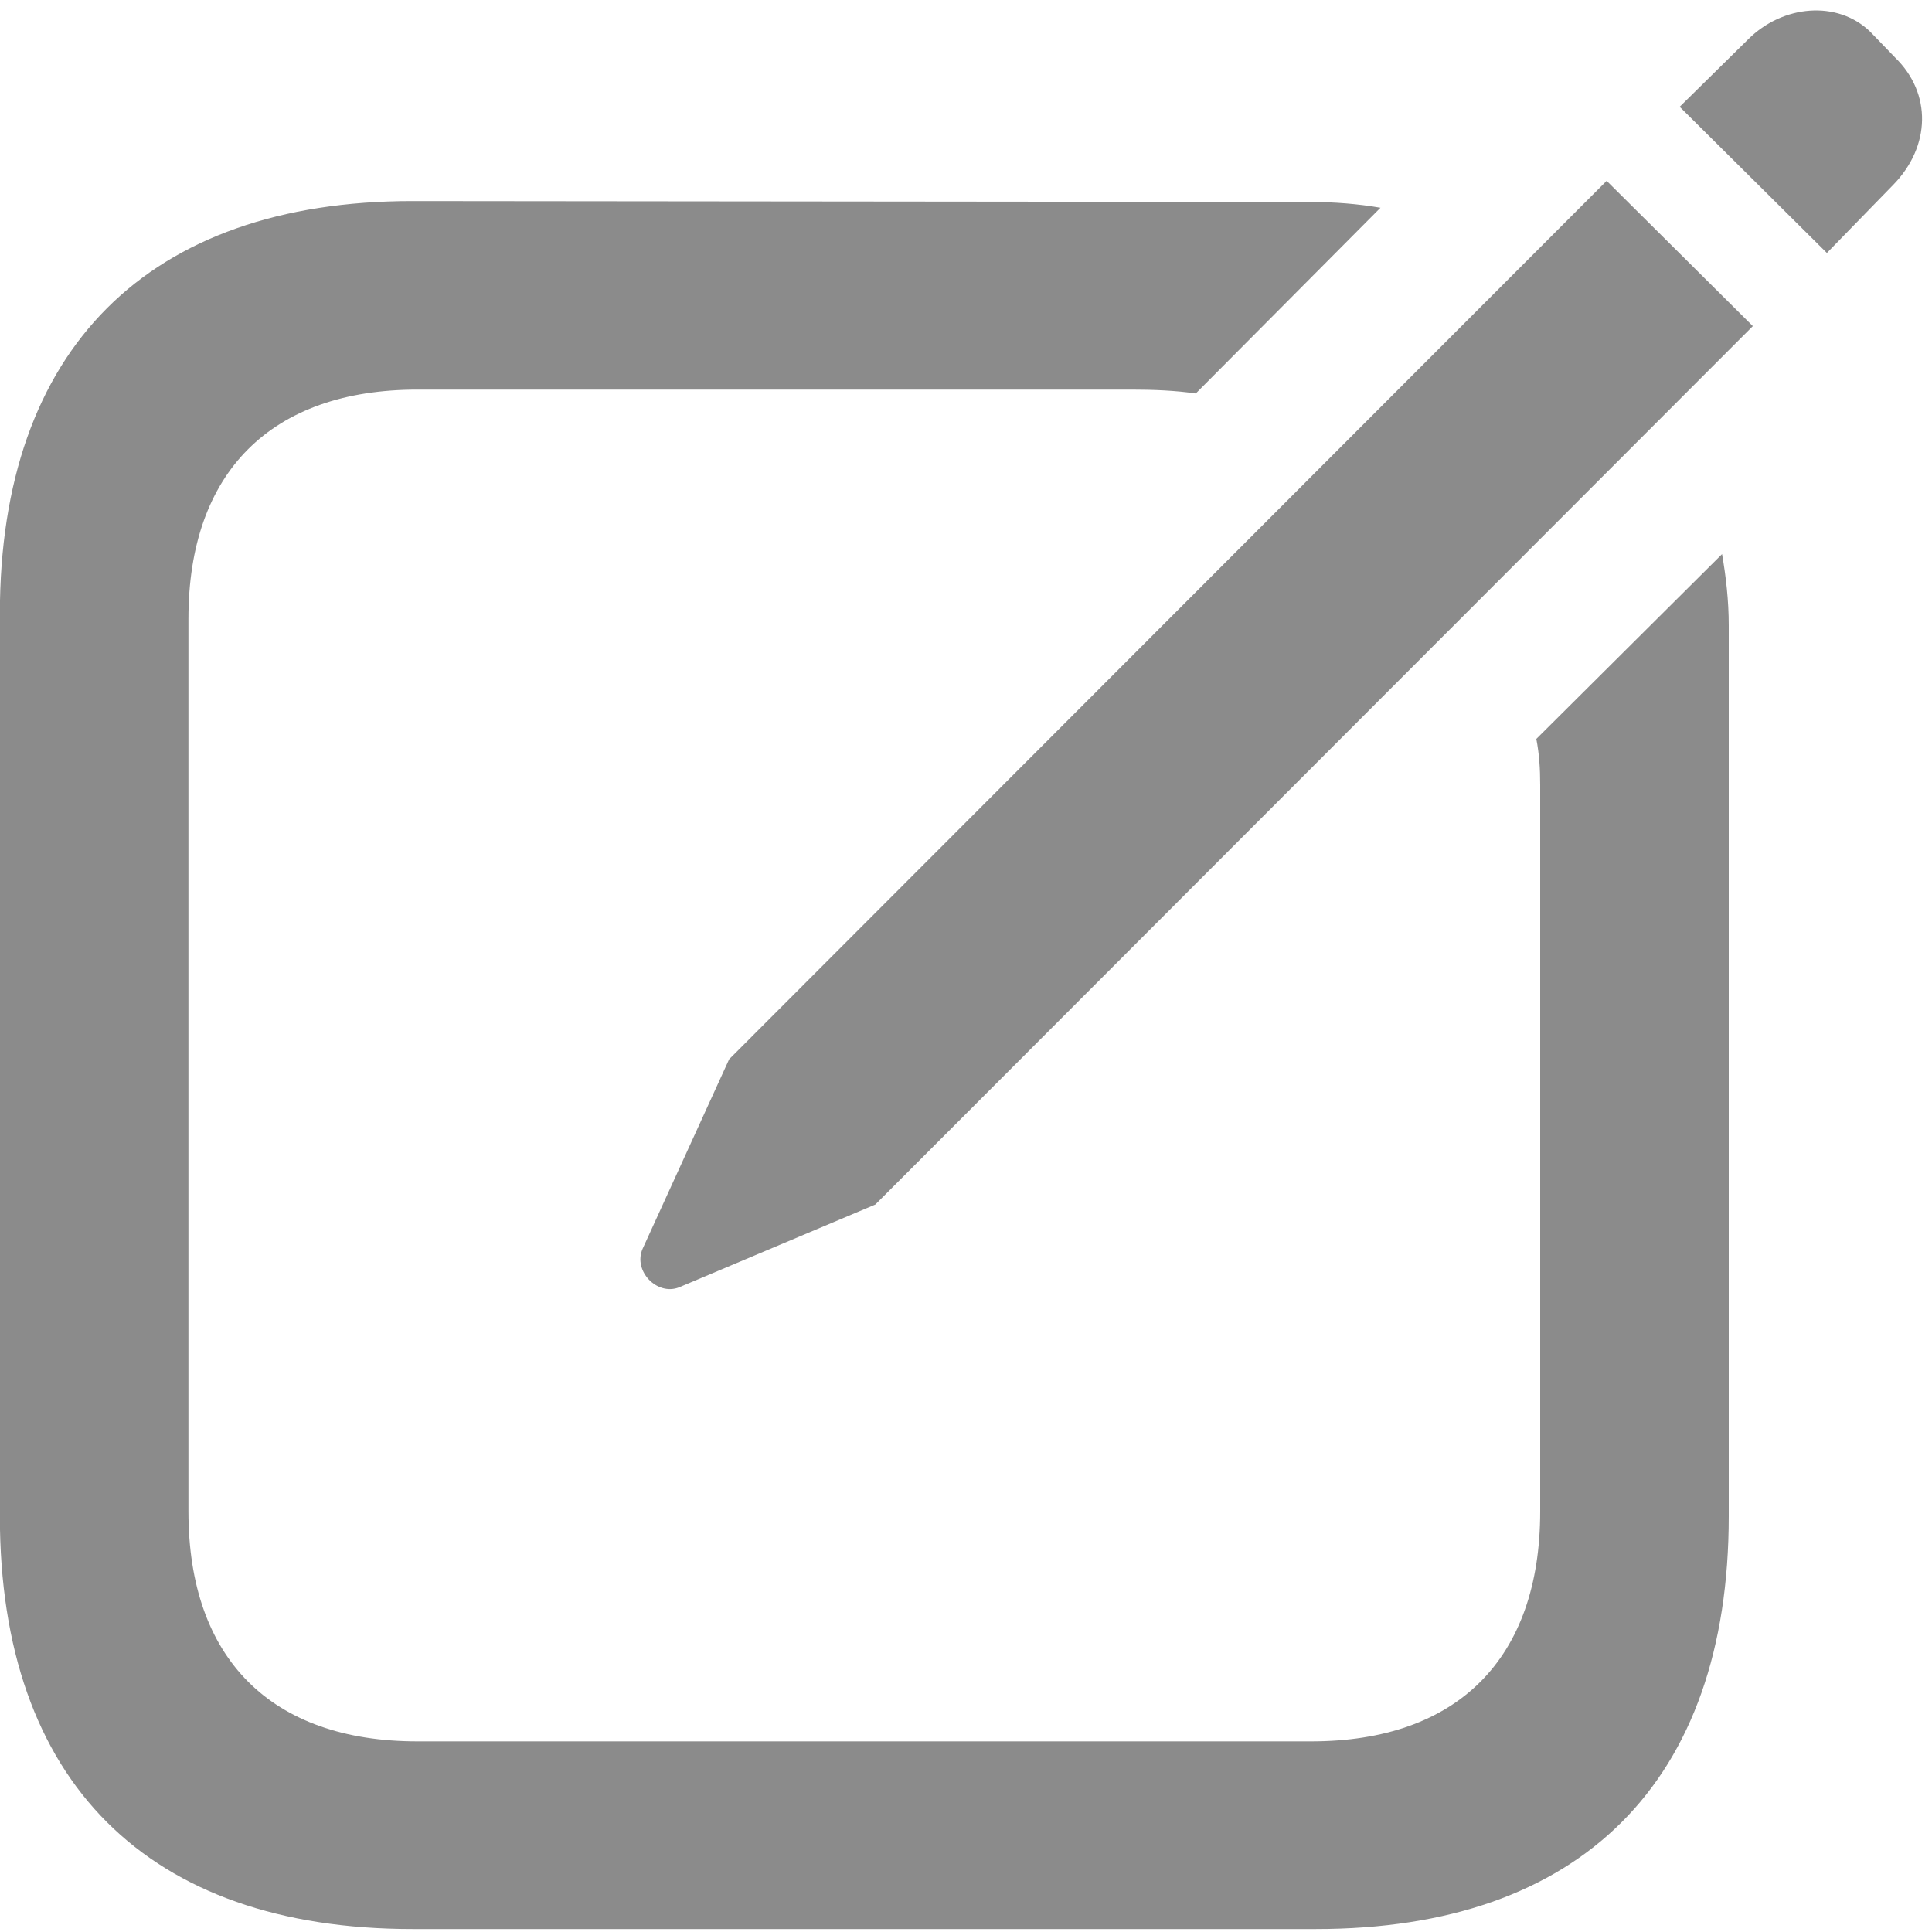
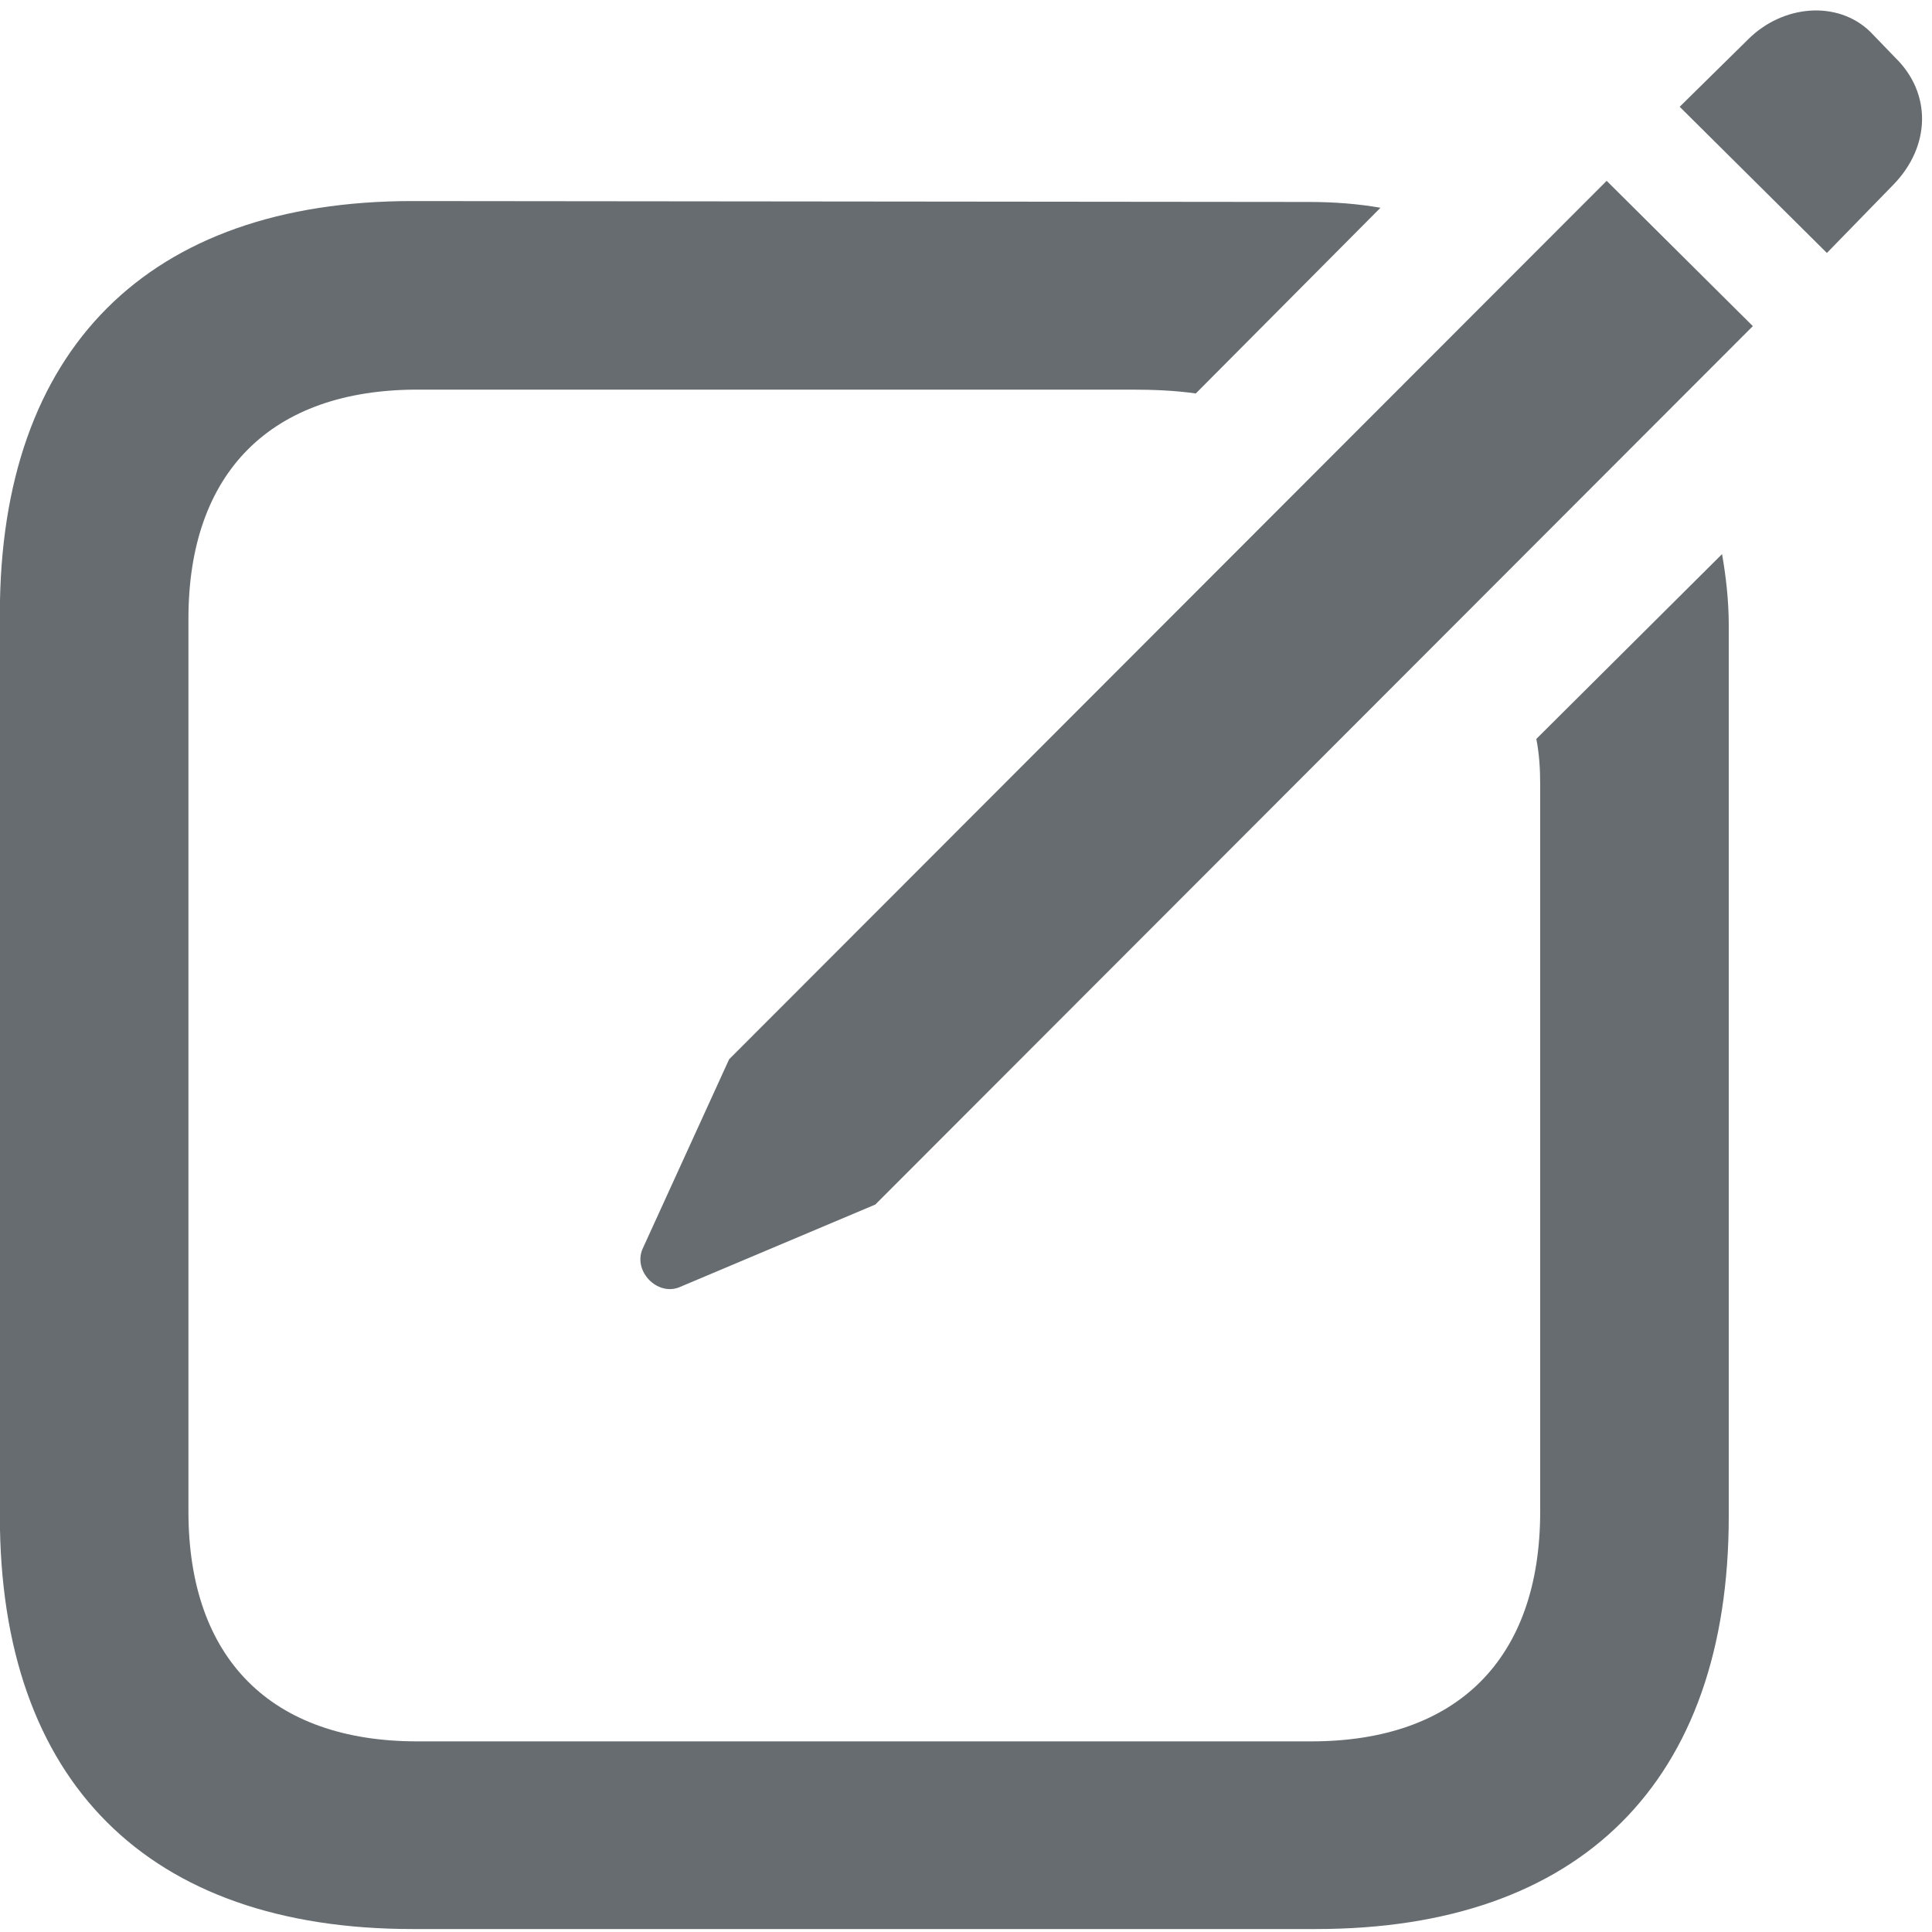
<svg xmlns="http://www.w3.org/2000/svg" width="15" height="15" viewBox="0 0 15 15" fill="none">
-   <path d="M14.184 1.964L13.041 0.829L13.572 0.306C13.841 0.037 14.266 -0 14.52 0.246L14.715 0.448C14.998 0.724 14.991 1.135 14.7 1.434L14.184 1.964ZM5.272 9.995C5.101 10.062 4.914 9.868 4.989 9.696L5.661 8.224L12.474 1.404L13.609 2.532L6.796 9.352L5.272 9.995ZM3.203 14.977C1.149 14.977 -0.001 13.834 -0.001 11.772V4.765C-0.001 2.711 1.149 1.561 3.203 1.561L10.165 1.568C10.36 1.568 10.546 1.583 10.718 1.613L9.284 3.055C9.127 3.032 8.955 3.025 8.783 3.025H3.241C2.105 3.025 1.463 3.667 1.463 4.803V11.735C1.463 12.878 2.105 13.52 3.241 13.52H10.18C11.316 13.52 11.958 12.878 11.958 11.735V6.095C11.958 5.968 11.951 5.856 11.928 5.737L13.37 4.302C13.4 4.474 13.422 4.661 13.422 4.855V11.772C13.422 13.834 12.272 14.977 10.218 14.977H3.203Z" fill="#8B8B8B" />
+   <path d="M14.184 1.964L13.041 0.829L13.572 0.306C13.841 0.037 14.266 -0 14.52 0.246L14.715 0.448C14.998 0.724 14.991 1.135 14.7 1.434L14.184 1.964ZM5.272 9.995C5.101 10.062 4.914 9.868 4.989 9.696L5.661 8.224L12.474 1.404L13.609 2.532L6.796 9.352L5.272 9.995ZM3.203 14.977C1.149 14.977 -0.001 13.834 -0.001 11.772V4.765C-0.001 2.711 1.149 1.561 3.203 1.561L10.165 1.568C10.36 1.568 10.546 1.583 10.718 1.613L9.284 3.055C9.127 3.032 8.955 3.025 8.783 3.025H3.241C2.105 3.025 1.463 3.667 1.463 4.803V11.735C1.463 12.878 2.105 13.52 3.241 13.52H10.18C11.316 13.52 11.958 12.878 11.958 11.735V6.095C11.958 5.968 11.951 5.856 11.928 5.737L13.37 4.302C13.4 4.474 13.422 4.661 13.422 4.855V11.772C13.422 13.834 12.272 14.977 10.218 14.977H3.203Z" fill="#666C6F" />
</svg>
